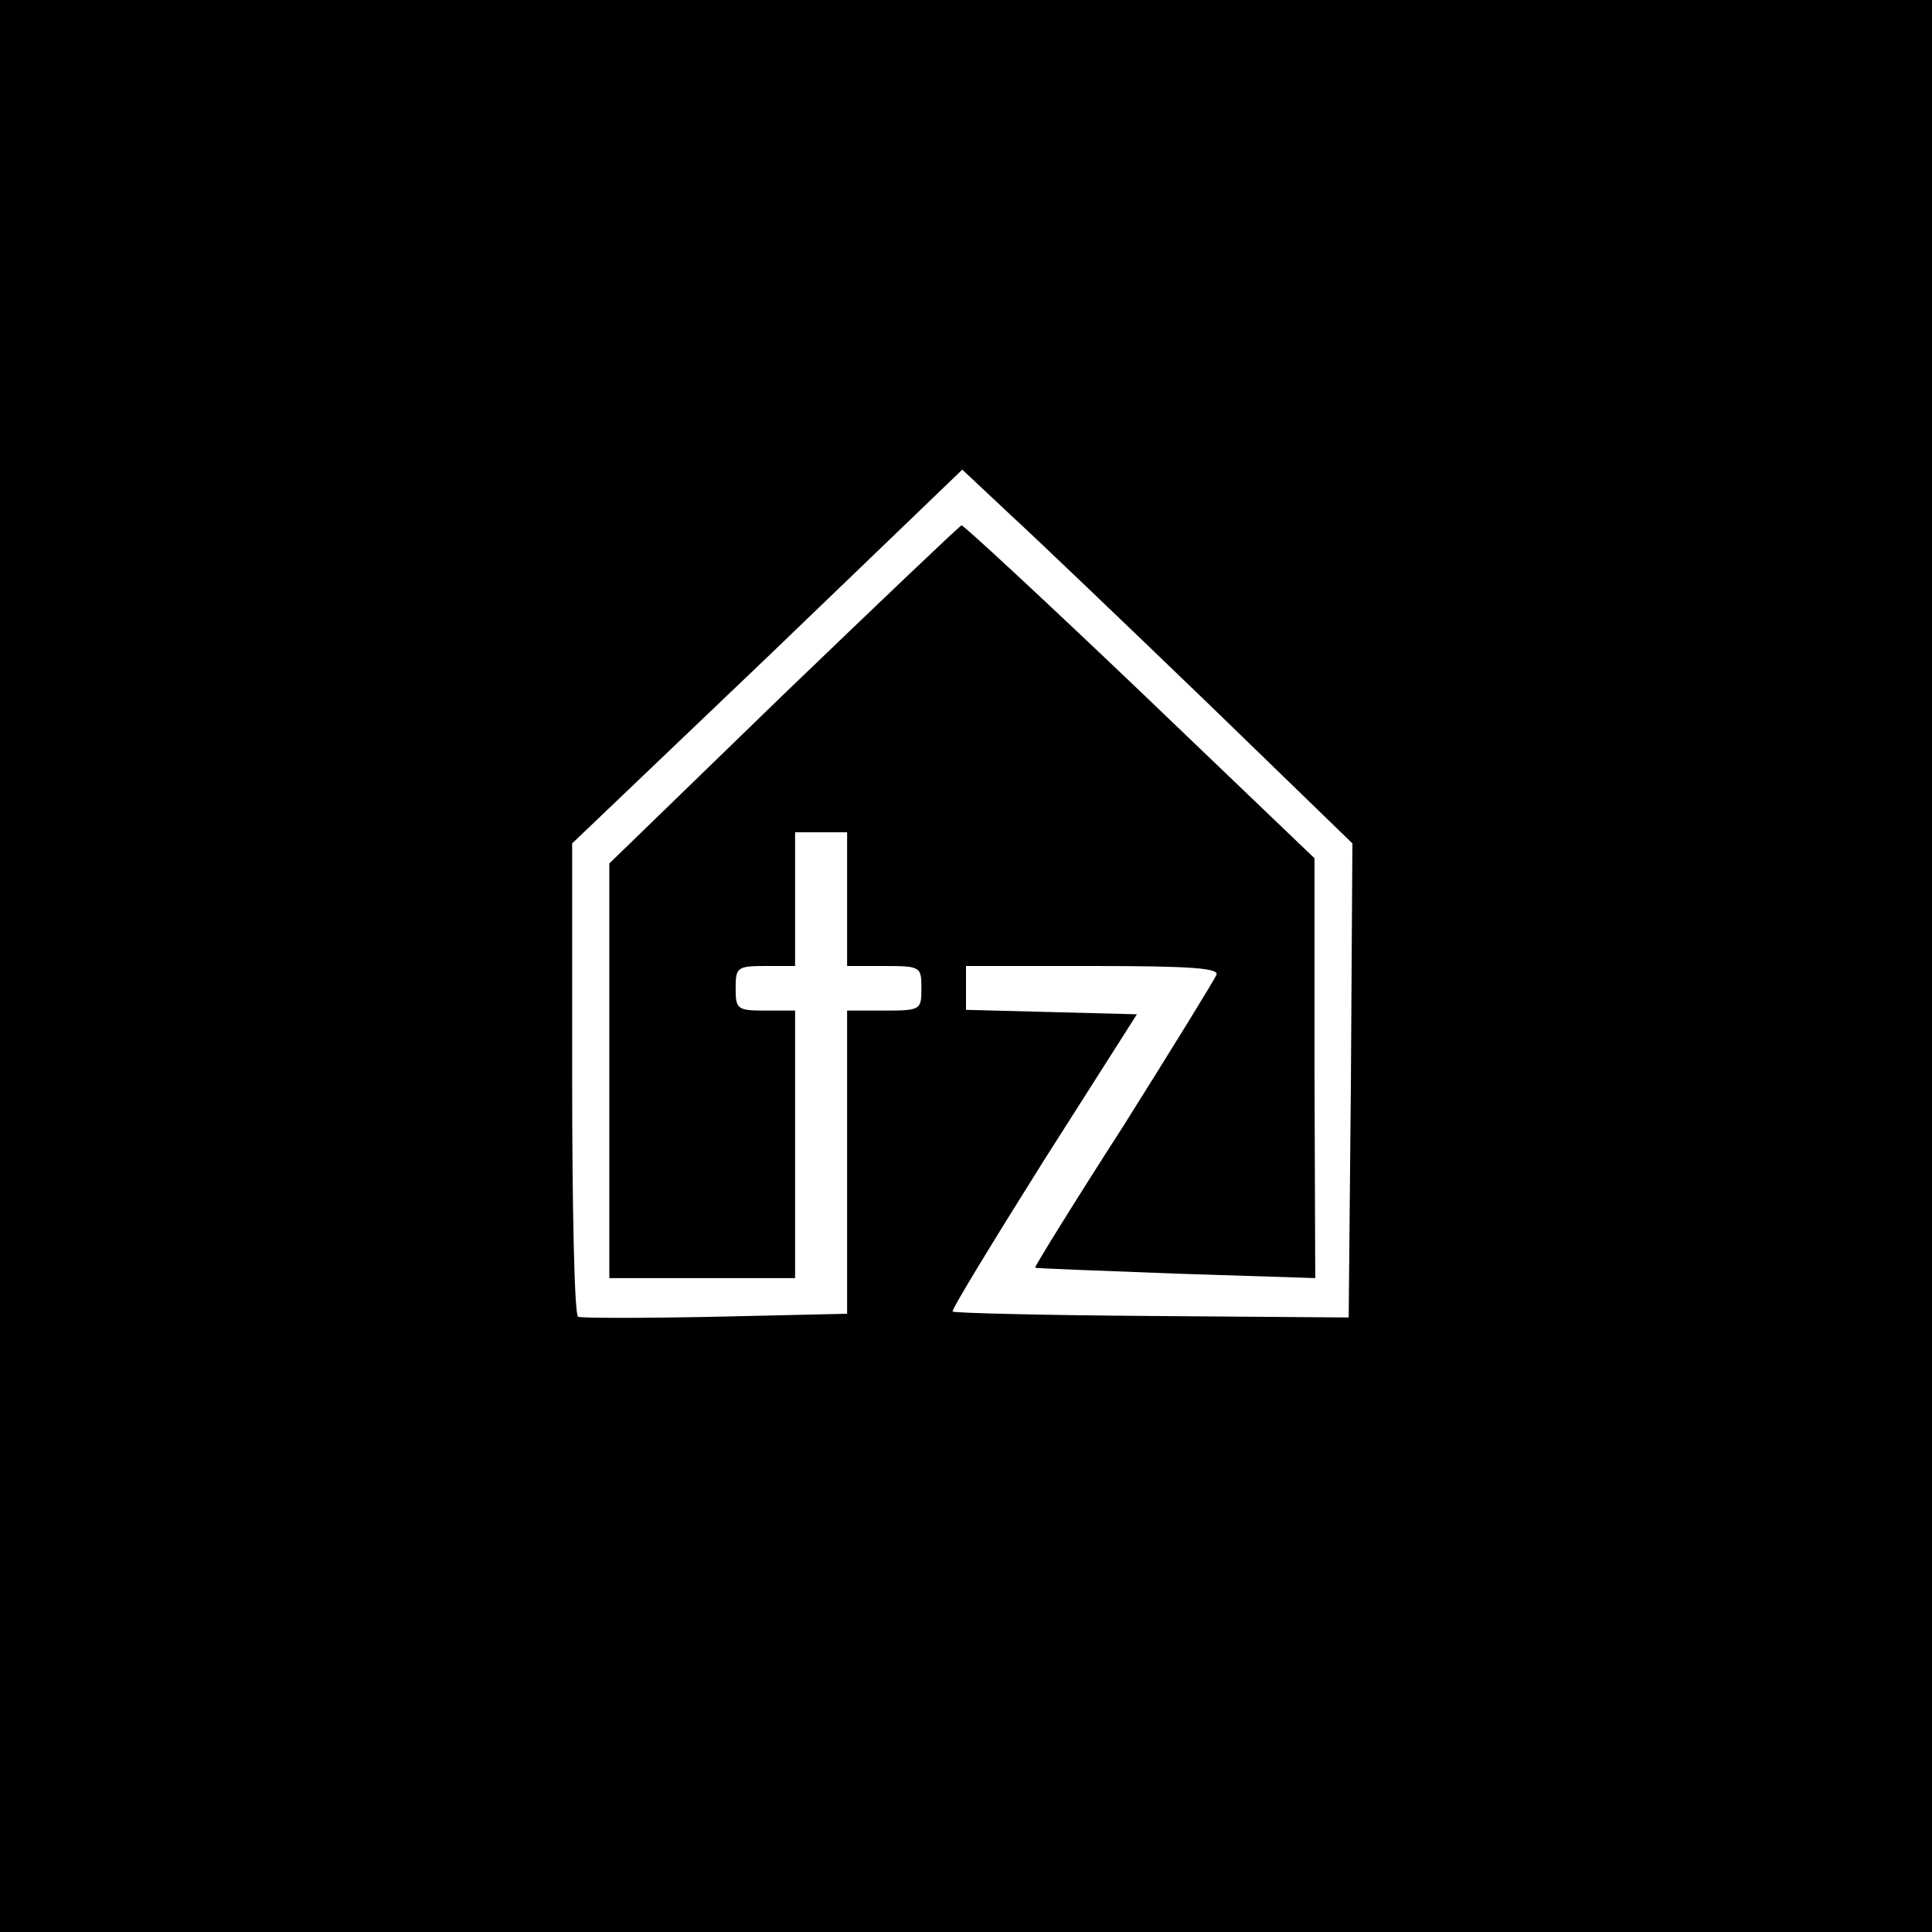
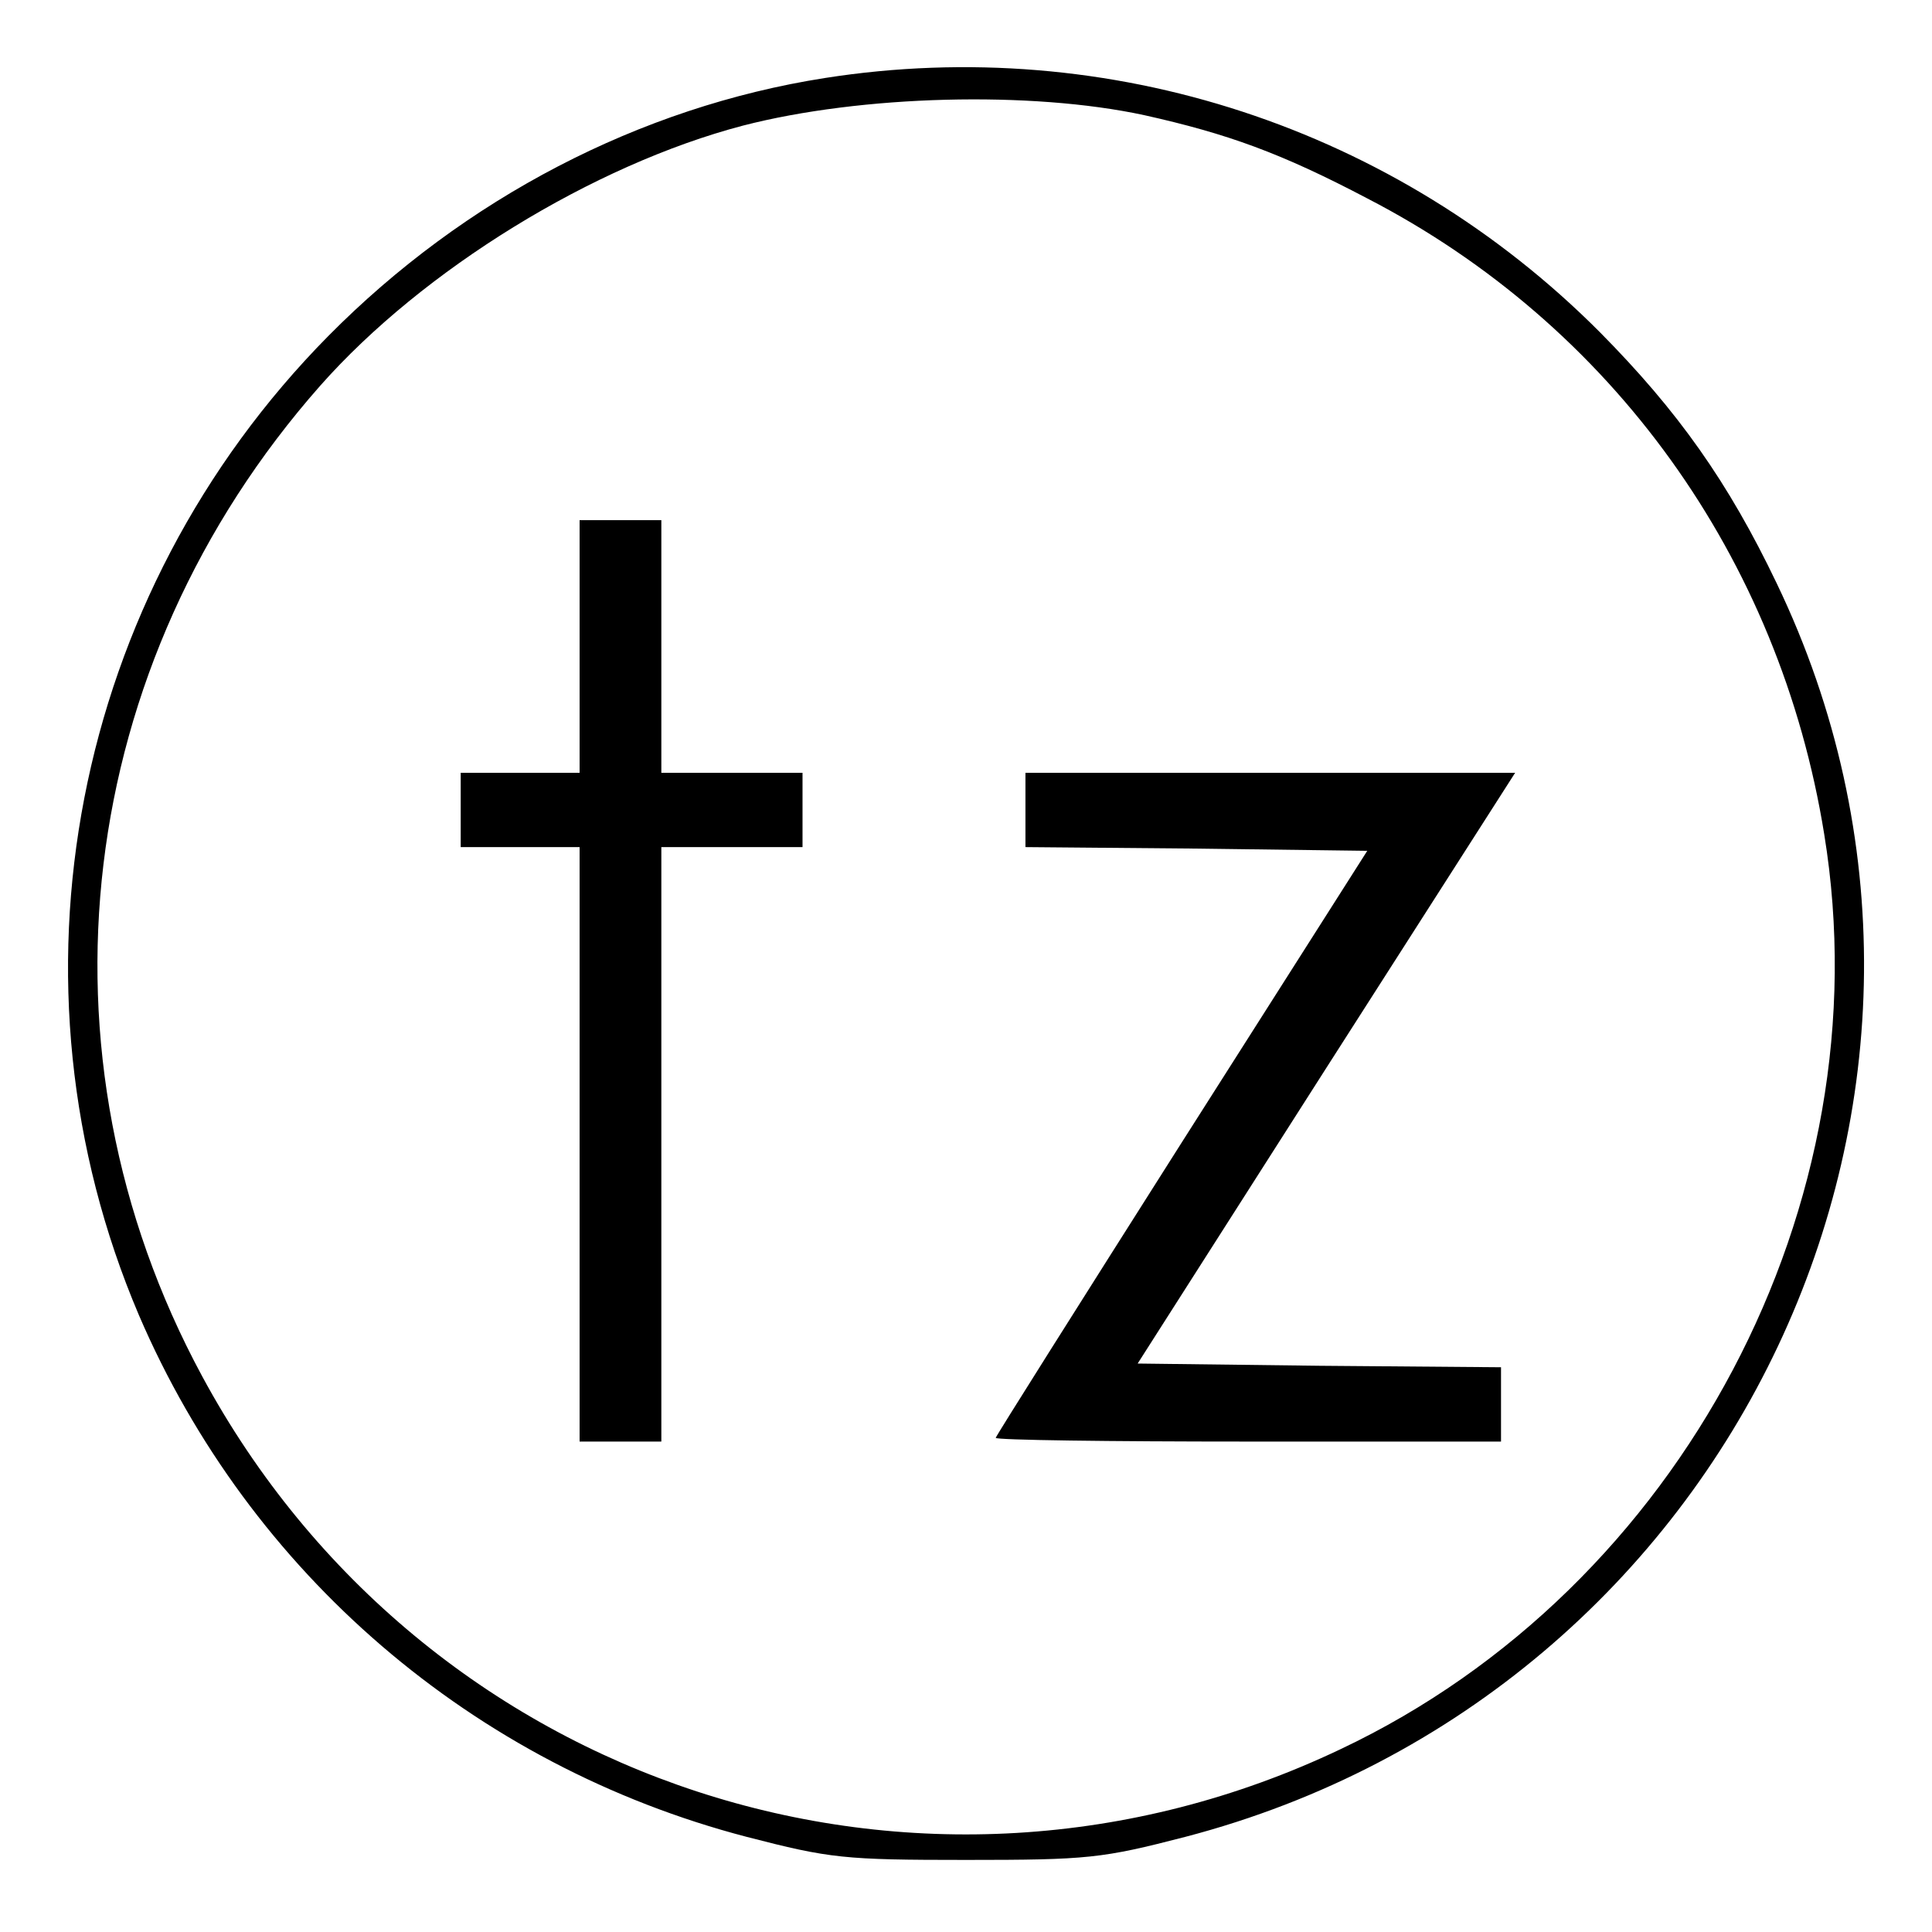
<svg xmlns="http://www.w3.org/2000/svg" version="1.0" width="260pt" height="260pt" viewBox="0 0 260 260" preserveAspectRatio="xMidYMid meet">
  <g transform="translate(0,260) scale(0.1,-0.1)" fill="#000000" stroke="none">
-     <path d="M0 1300 l0 -1300 1300 0 1300 0 0 1300 0 1300 -1300 0 -1300 0 0 -1300z m1623 356 l197 -191 -2 -319 -3 -319 -265 2 c-146 1 -266 4 -268 6 -2 2 53 92 122 202 l126 198 -115 3 -115 3 0 29 0 30 171 0 c133 0 170 -3 166 -12 -3 -7 -59 -98 -125 -203 -67 -104 -120 -190 -119 -191 1 -1 86 -4 190 -8 l187 -6 -1 282 0 283 -235 225 c-130 124 -238 224 -240 223 -3 -1 -111 -104 -240 -228 l-234 -227 0 -279 0 -279 125 0 125 0 0 180 0 180 -40 0 c-38 0 -40 2 -40 30 0 28 2 30 40 30 l40 0 0 90 0 90 35 0 35 0 0 -90 0 -90 50 0 c49 0 50 -1 50 -30 0 -29 -1 -30 -50 -30 l-50 0 0 -204 0 -204 -177 -4 c-98 -2 -181 -2 -185 0 -5 2 -8 146 -8 320 l0 317 263 251 262 252 65 -61 c36 -33 154 -146 263 -251z" />
+     <path d="M1110 2495 c-249 -39 -485 -162 -668 -347 -345 -349 -446 -870 -255 -1318 149 -347 450 -606 818 -702 112 -29 131 -31 295 -31 164 0 183 2 295 31 739 193 1123 1006 796 1687 -65 136 -133 232 -238 338 -274 275 -660 402 -1043 342z m430 -50 c112 -25 184 -51 300 -112 329 -170 555 -483 615 -856 81 -497 -192 -1014 -651 -1231 -565 -269 -1234 -50 -1532 502 -235 435 -172 958 159 1333 138 156 367 297 569 350 159 41 387 47 540 14z" />
+     <path d="M780 1730 l0 -170 -80 0 -80 0 0 -50 0 -50 80 0 80 0 0 -400 0 -400 55 0 55 0 0 400 0 400 95 0 95 0 0 50 0 50 -95 0 -95 0 0 170 0 170 -55 0 -55 0 0 -170z" />
+     <path d="M1380 1510 l0 -50 230 -2 230 -3 -250 -393 c-137 -216 -250 -395 -250 -397 0 -3 153 -5 340 -5 l340 0 0 50 0 50 -244 2 -245 3 254 398 254 397 -330 0 -329 0 0 -50z" />
  </g>
</svg>
